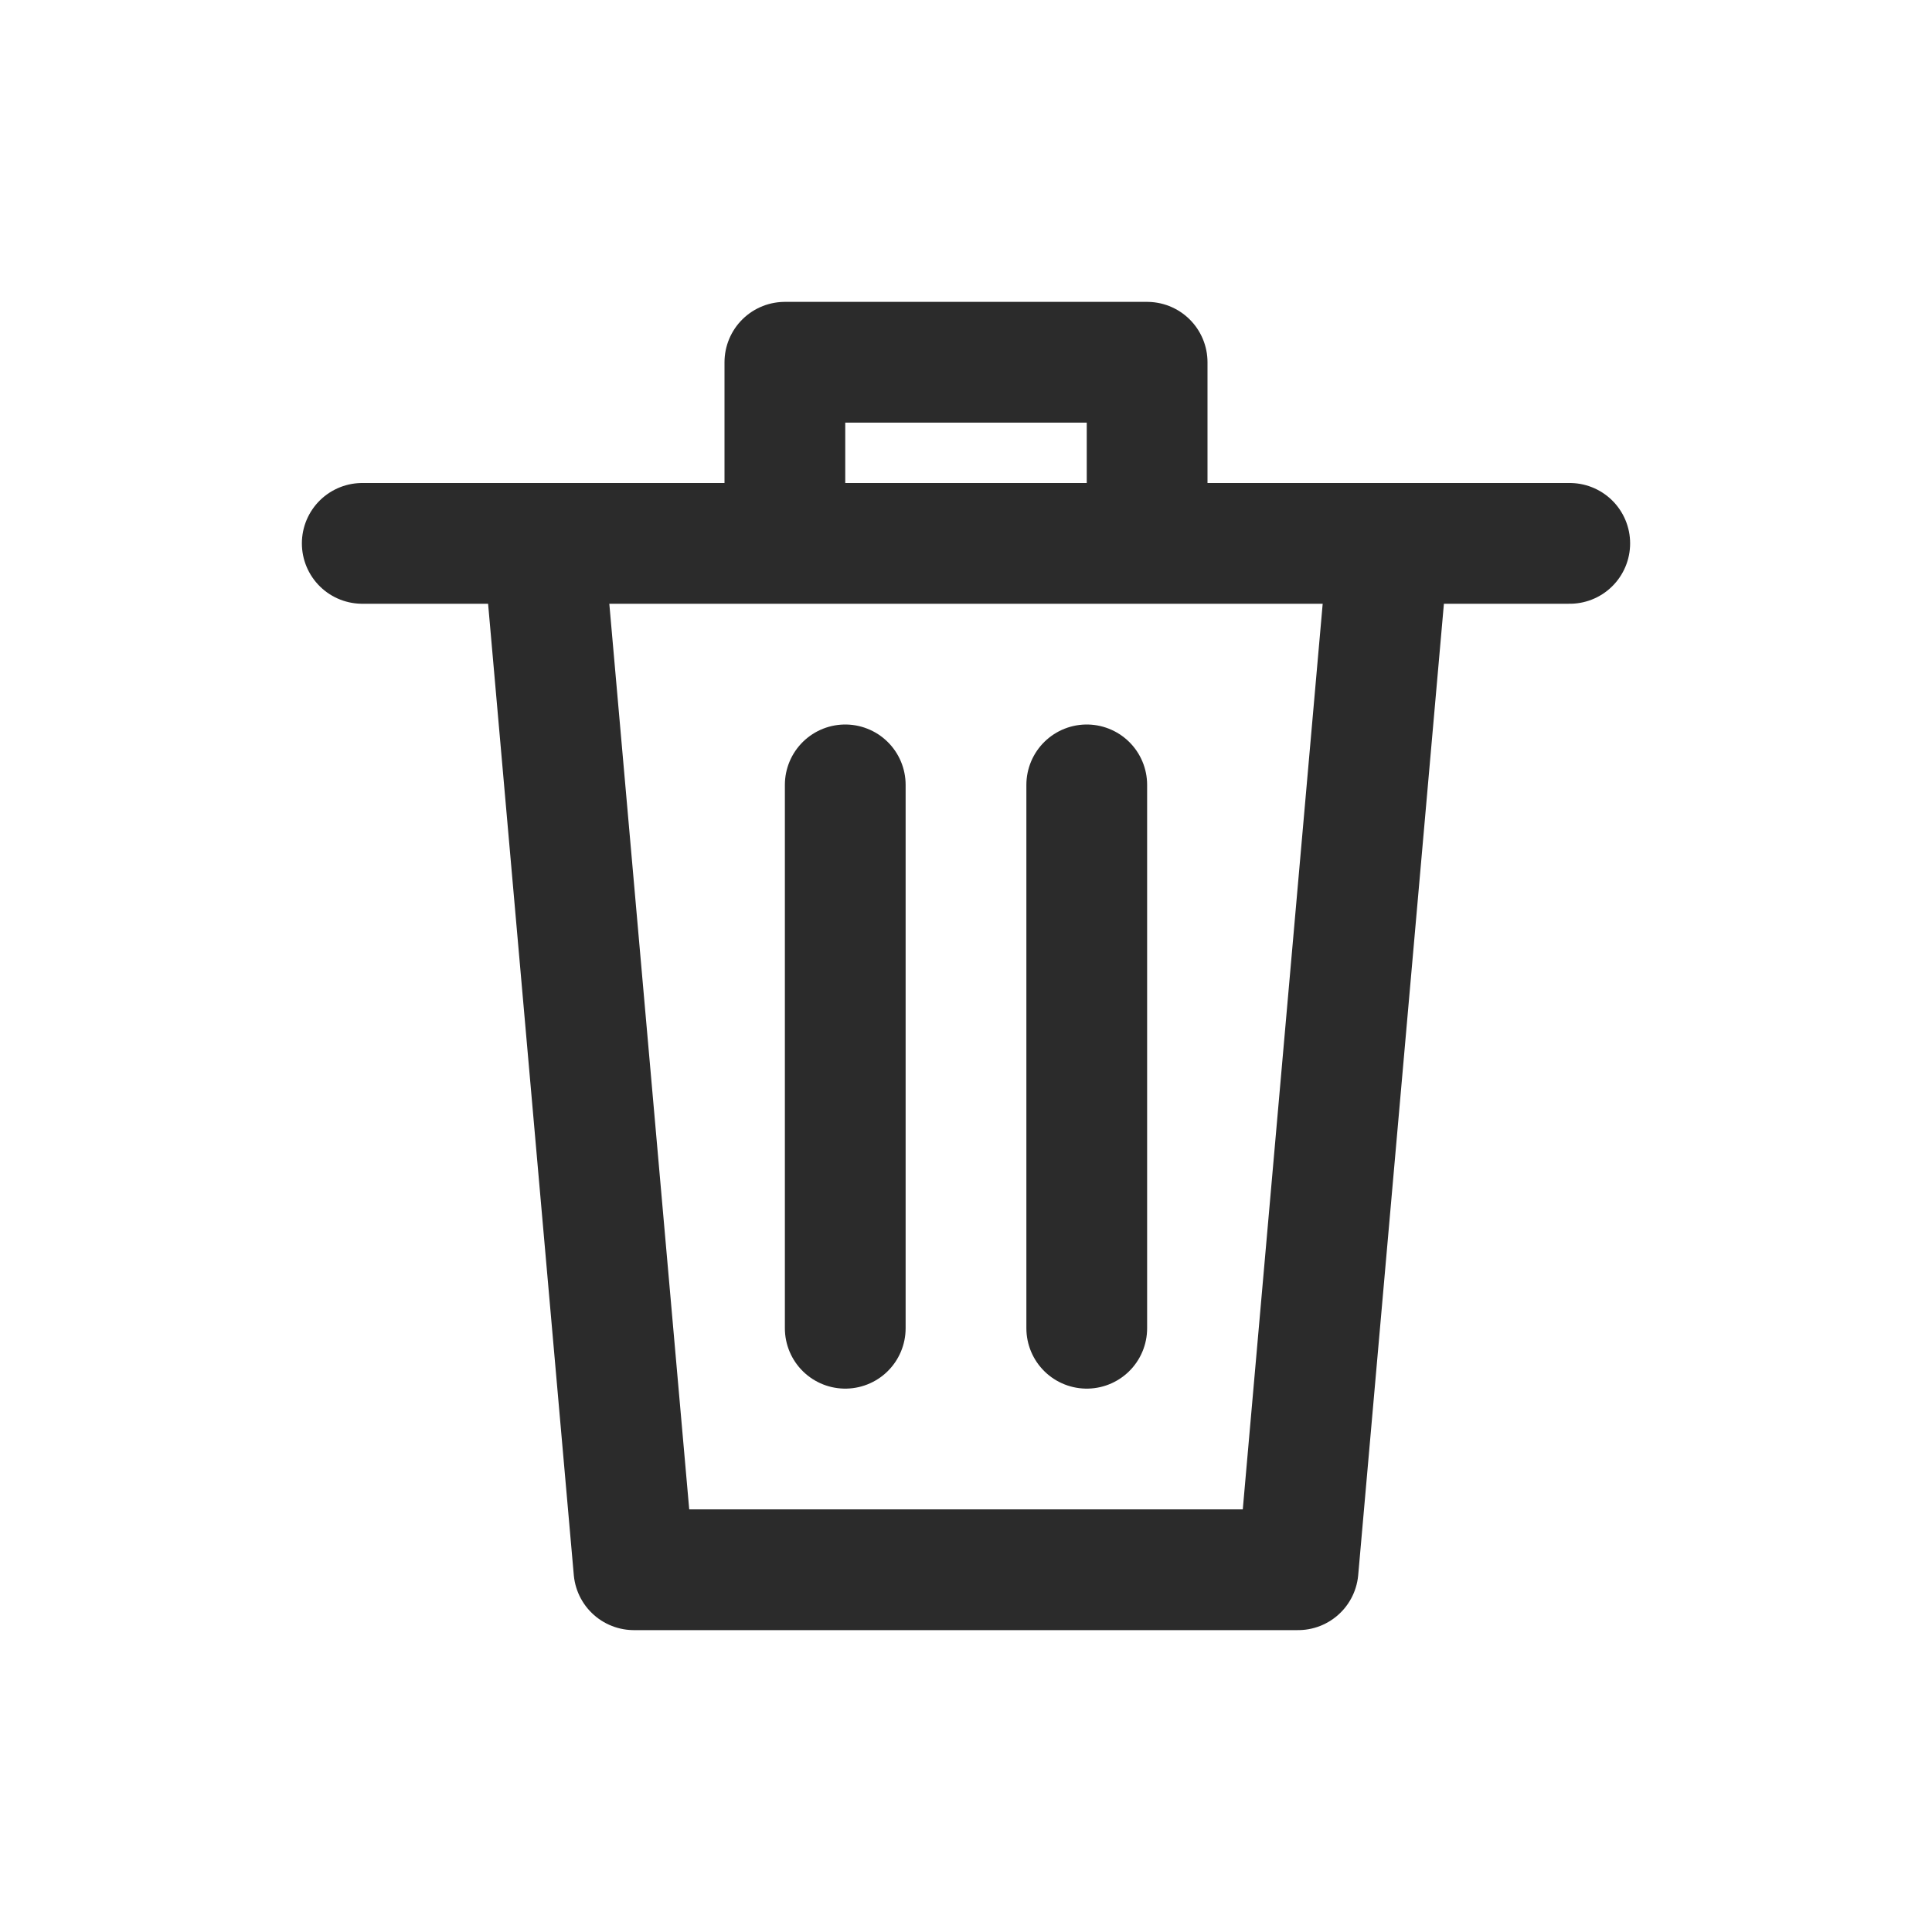
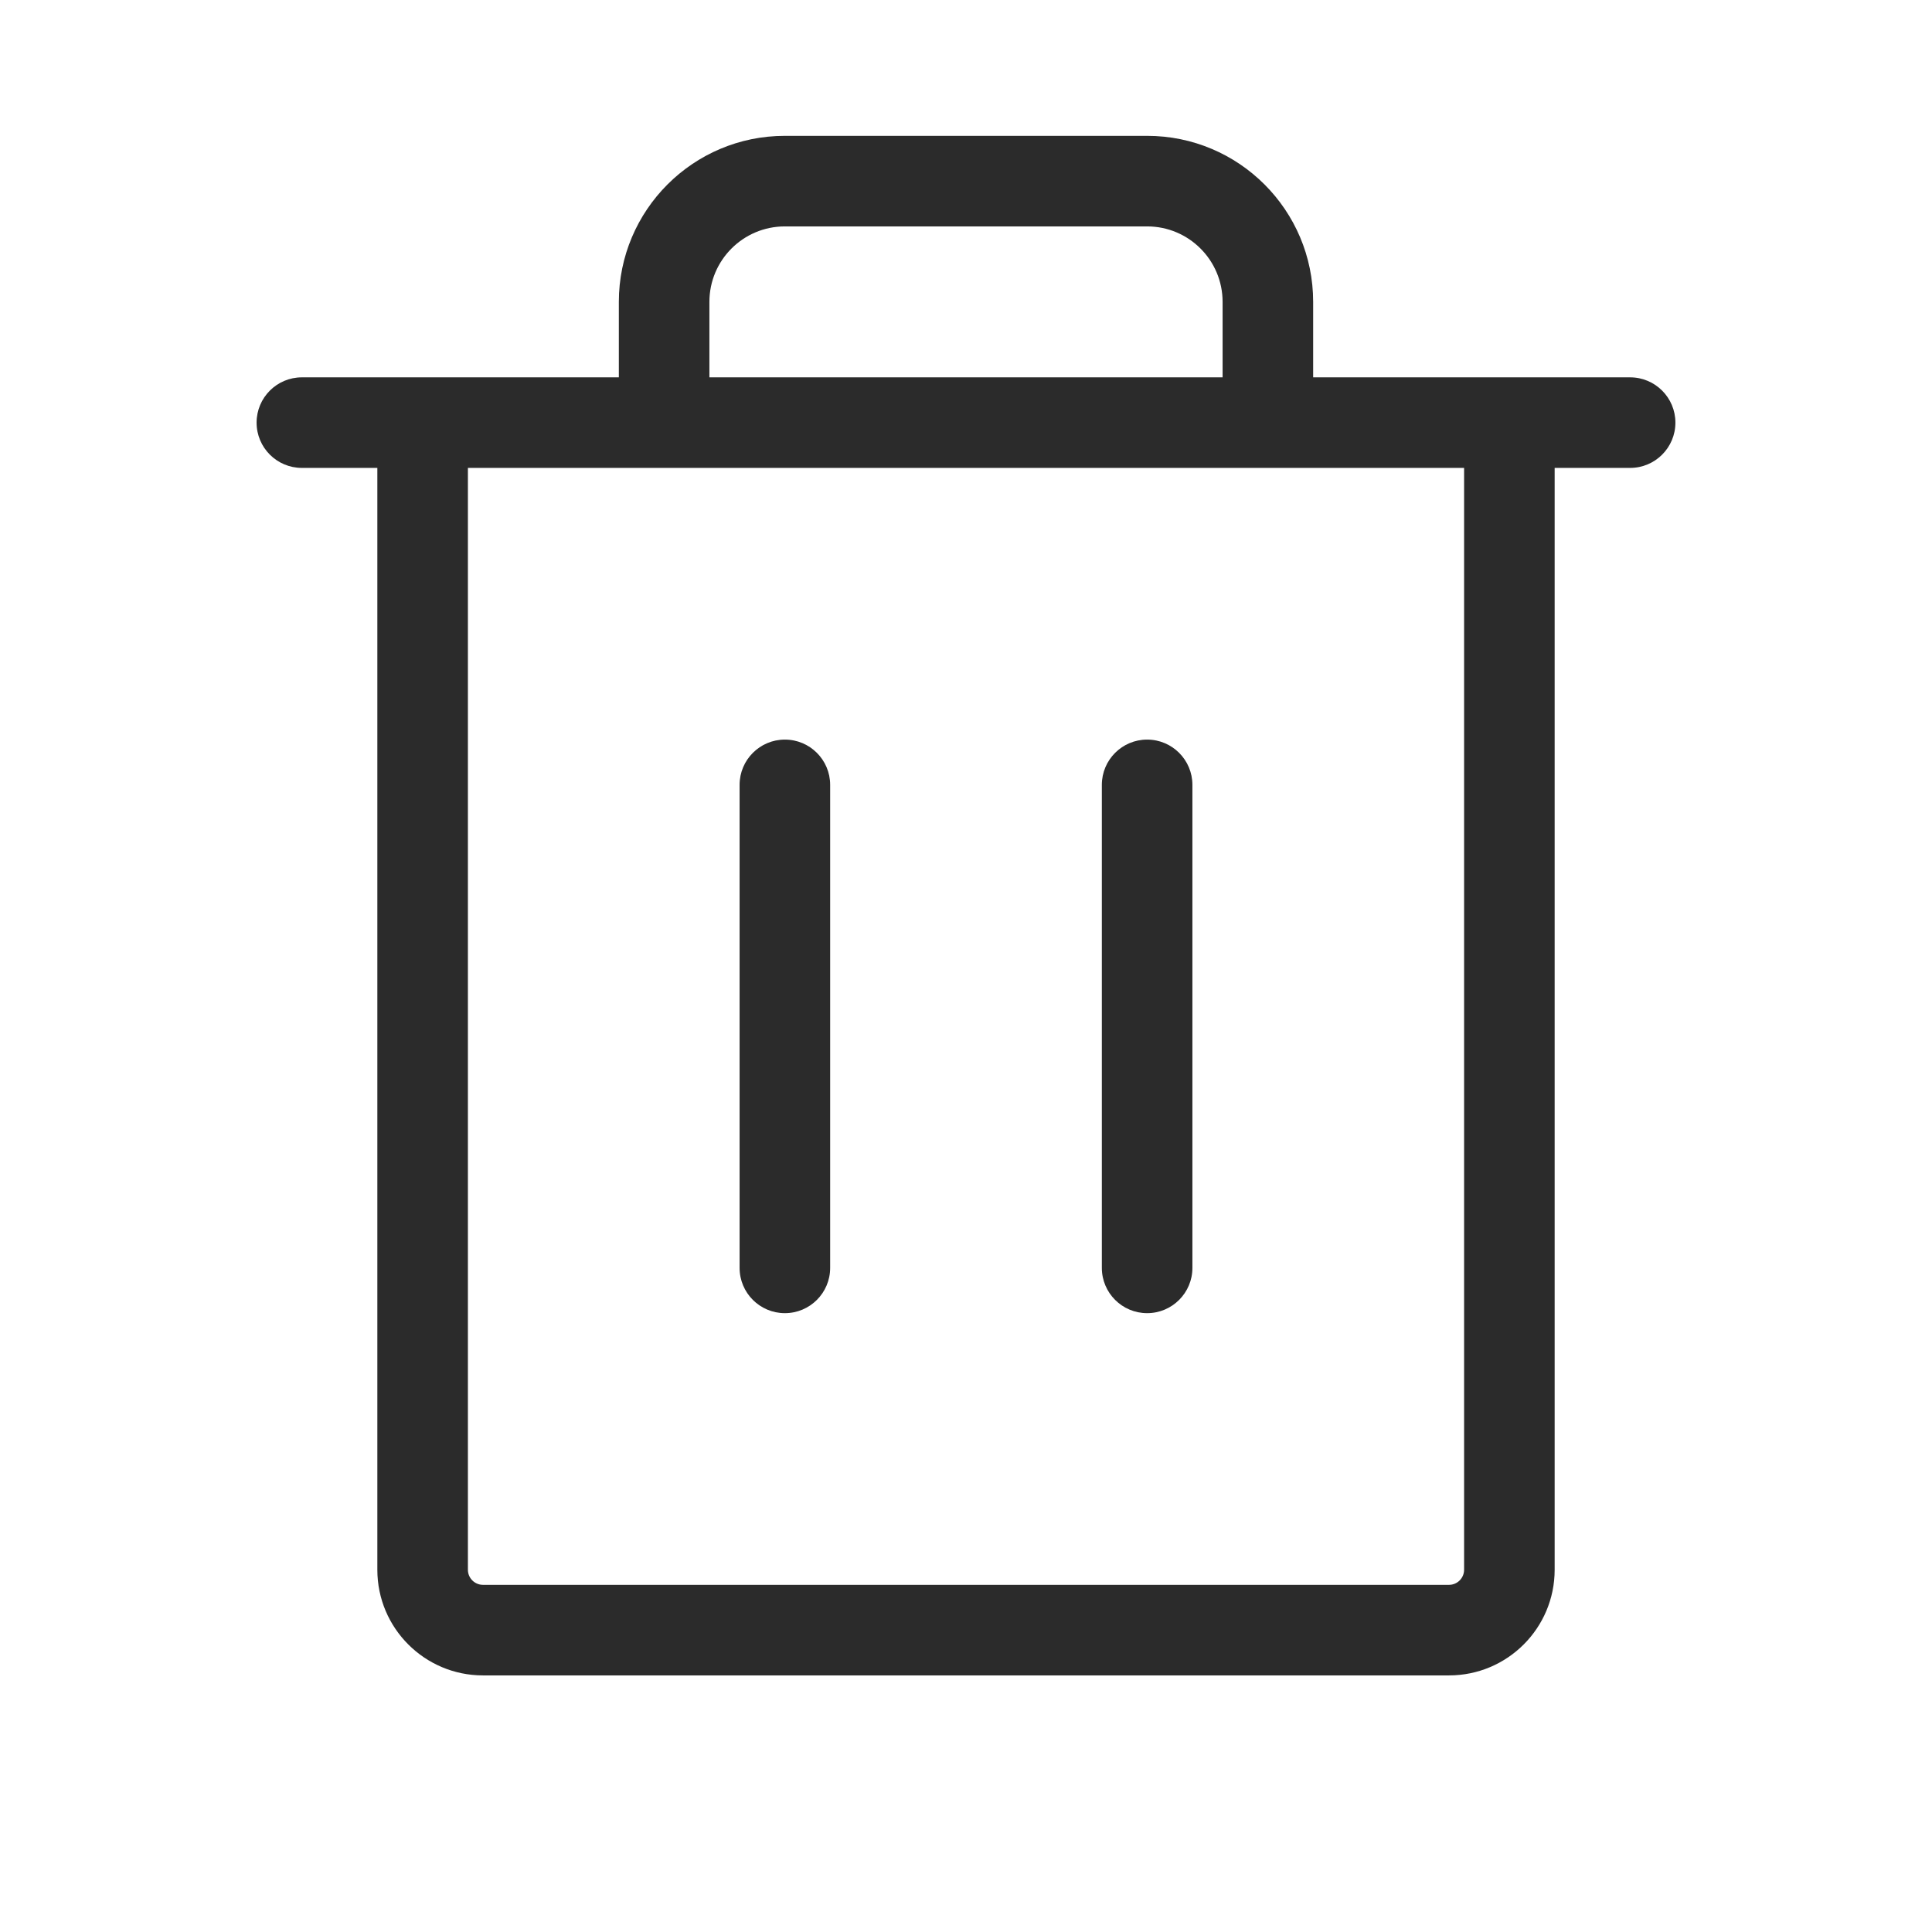
- <svg xmlns="http://www.w3.org/2000/svg" viewBox="0 0 64 64" width="64" height="64">
-   <g fill="none" stroke="#2B2B2B" stroke-width="4" stroke-linecap="round" stroke-linejoin="round">
-     <path d="M12 18h40M26 18v-6h12v6M18 18l3 34h22l3-34" />
-     <path d="M28 26v18M36 26v18" />
-   </g>
+ <svg xmlns="http://www.w3.org/2000/svg" viewBox="0 0 256 256" fill="#2B2B2B">
+   <path d="M216,50H174V40a22,22,0,0,0-22-22H104A22,22,0,0,0,82,40V50H40a6,6,0,0,0,0,12H50V208a14,14,0,0,0,14,14H192a14,14,0,0,0,14-14V62h10a6,6,0,0,0,0-12ZM94,40a10,10,0,0,1,10-10h48a10,10,0,0,1,10,10V50H94ZM194,208a2,2,0,0,1-2,2H64a2,2,0,0,1-2-2V62H194ZM110,104v64a6,6,0,0,1-12,0V104a6,6,0,0,1,12,0Zm48,0v64a6,6,0,0,1-12,0V104a6,6,0,0,1,12,0Z" />
</svg>
